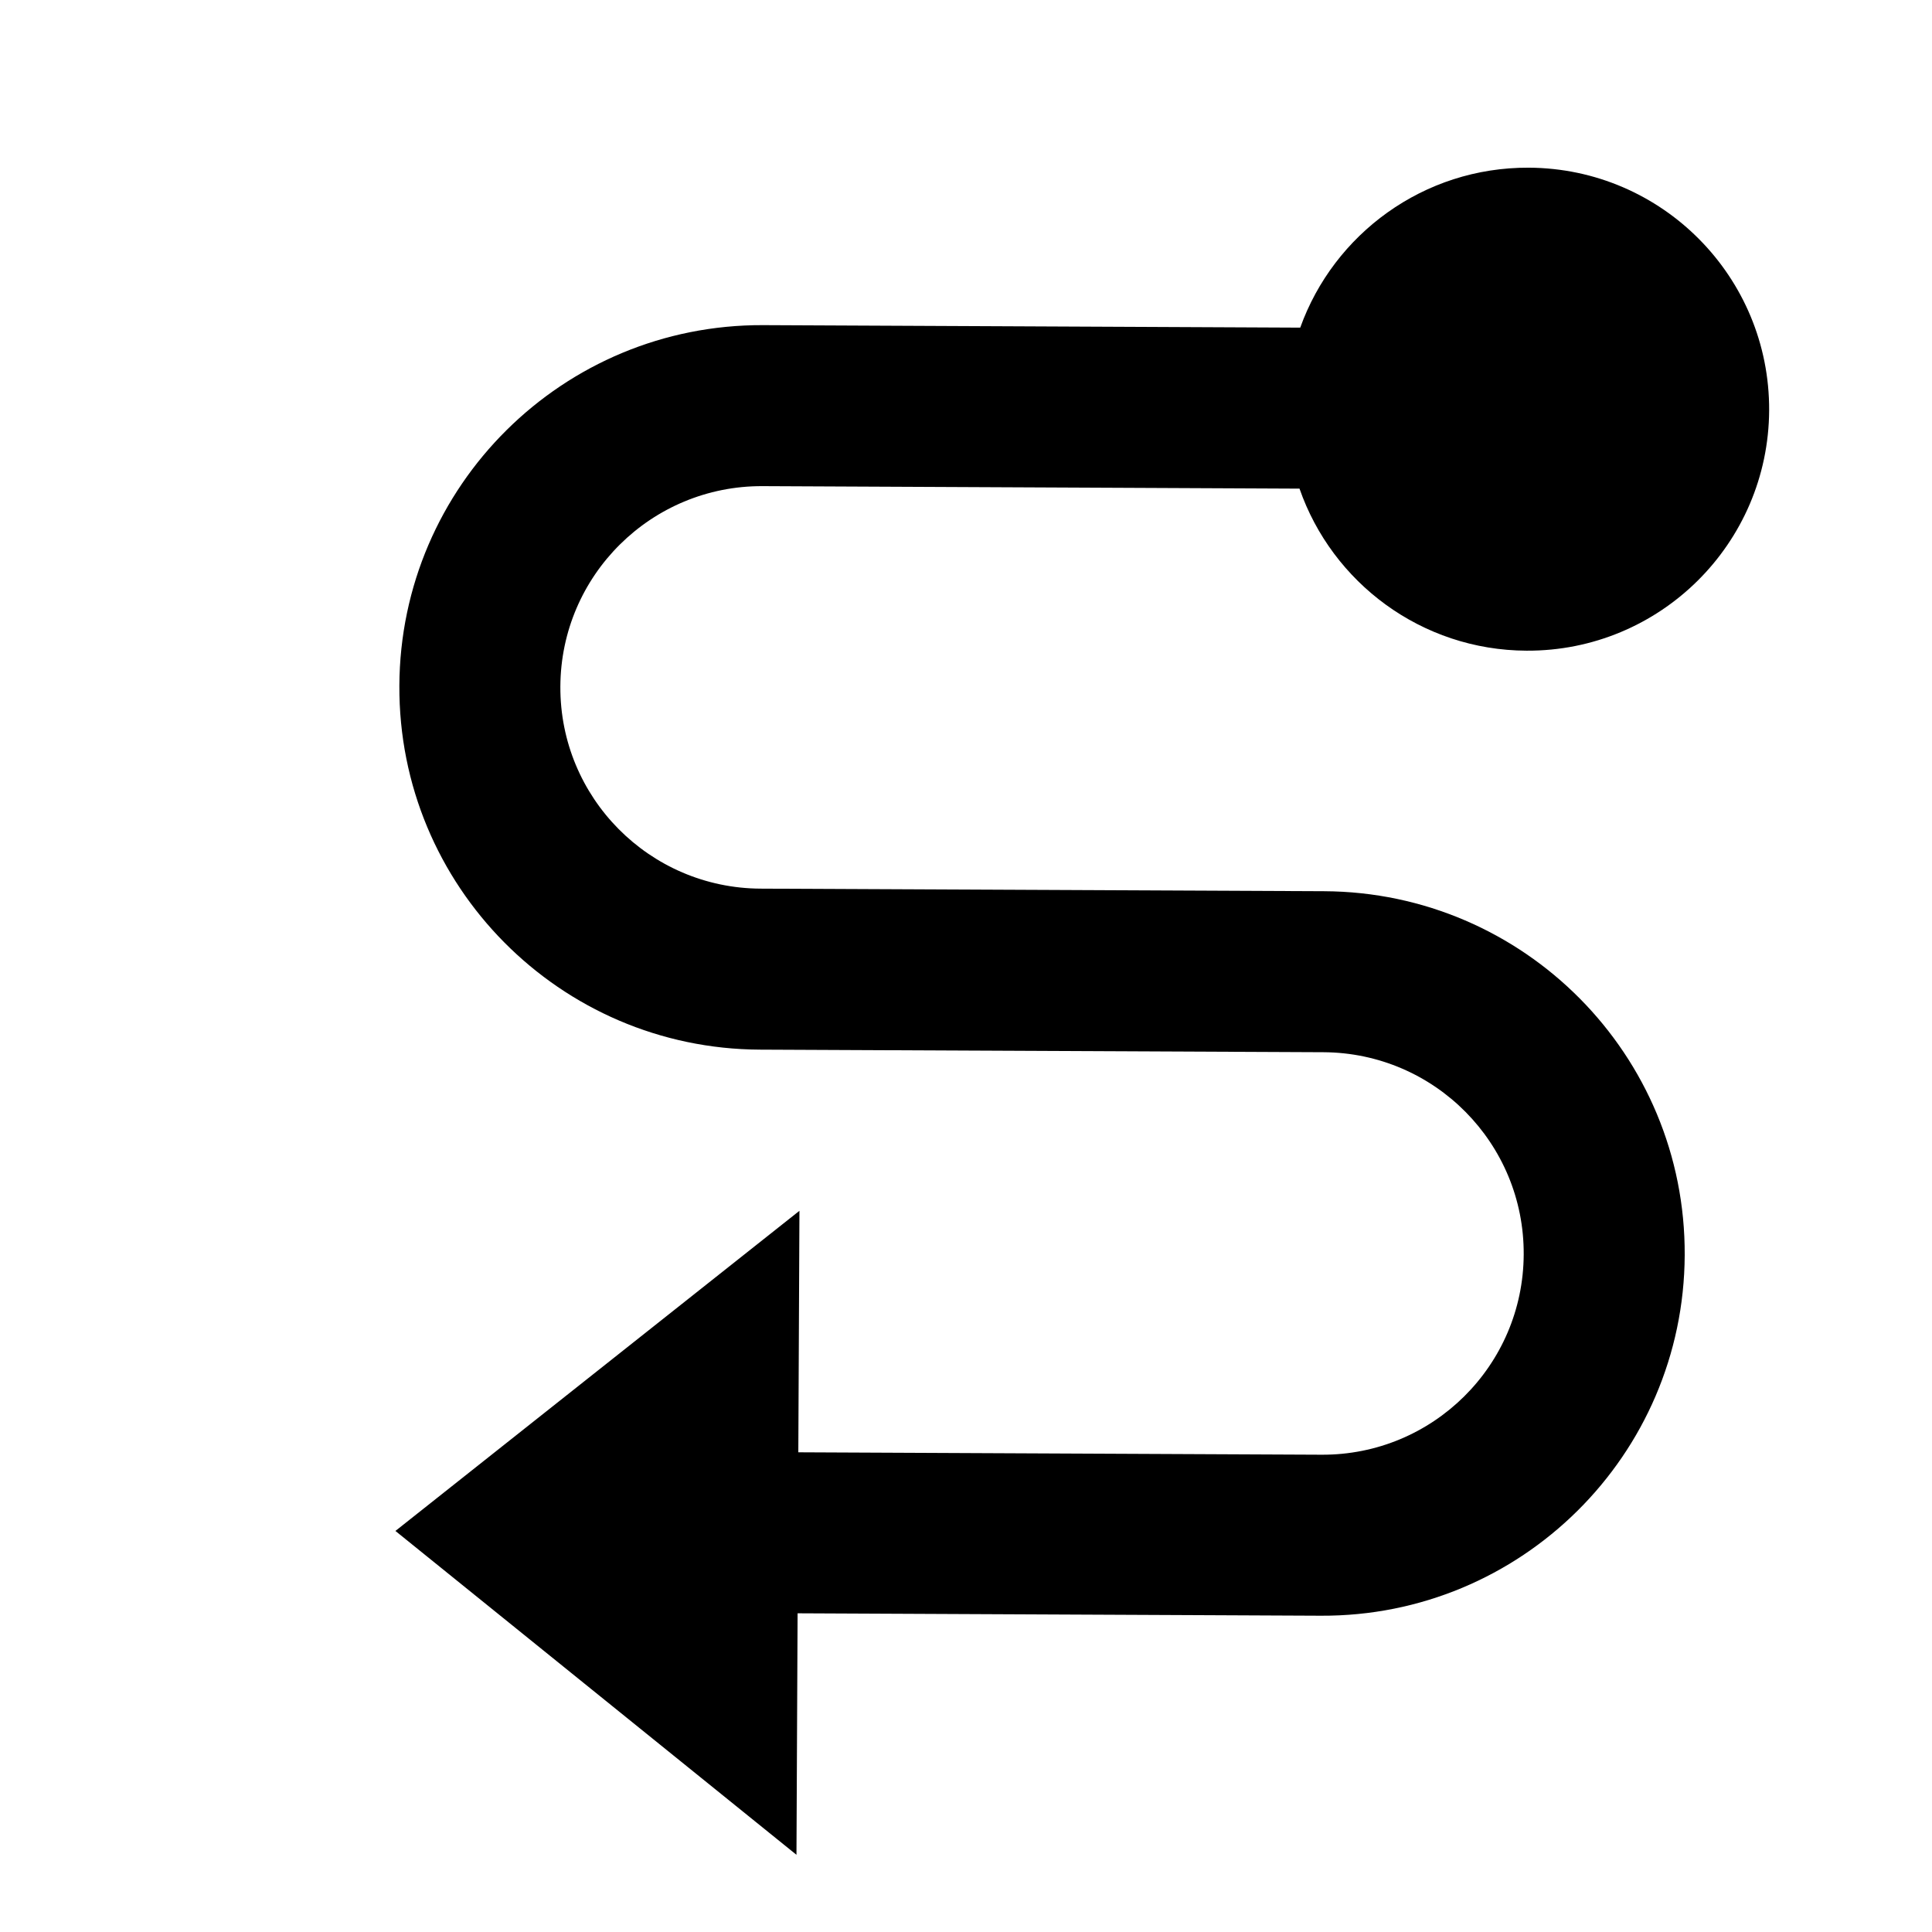
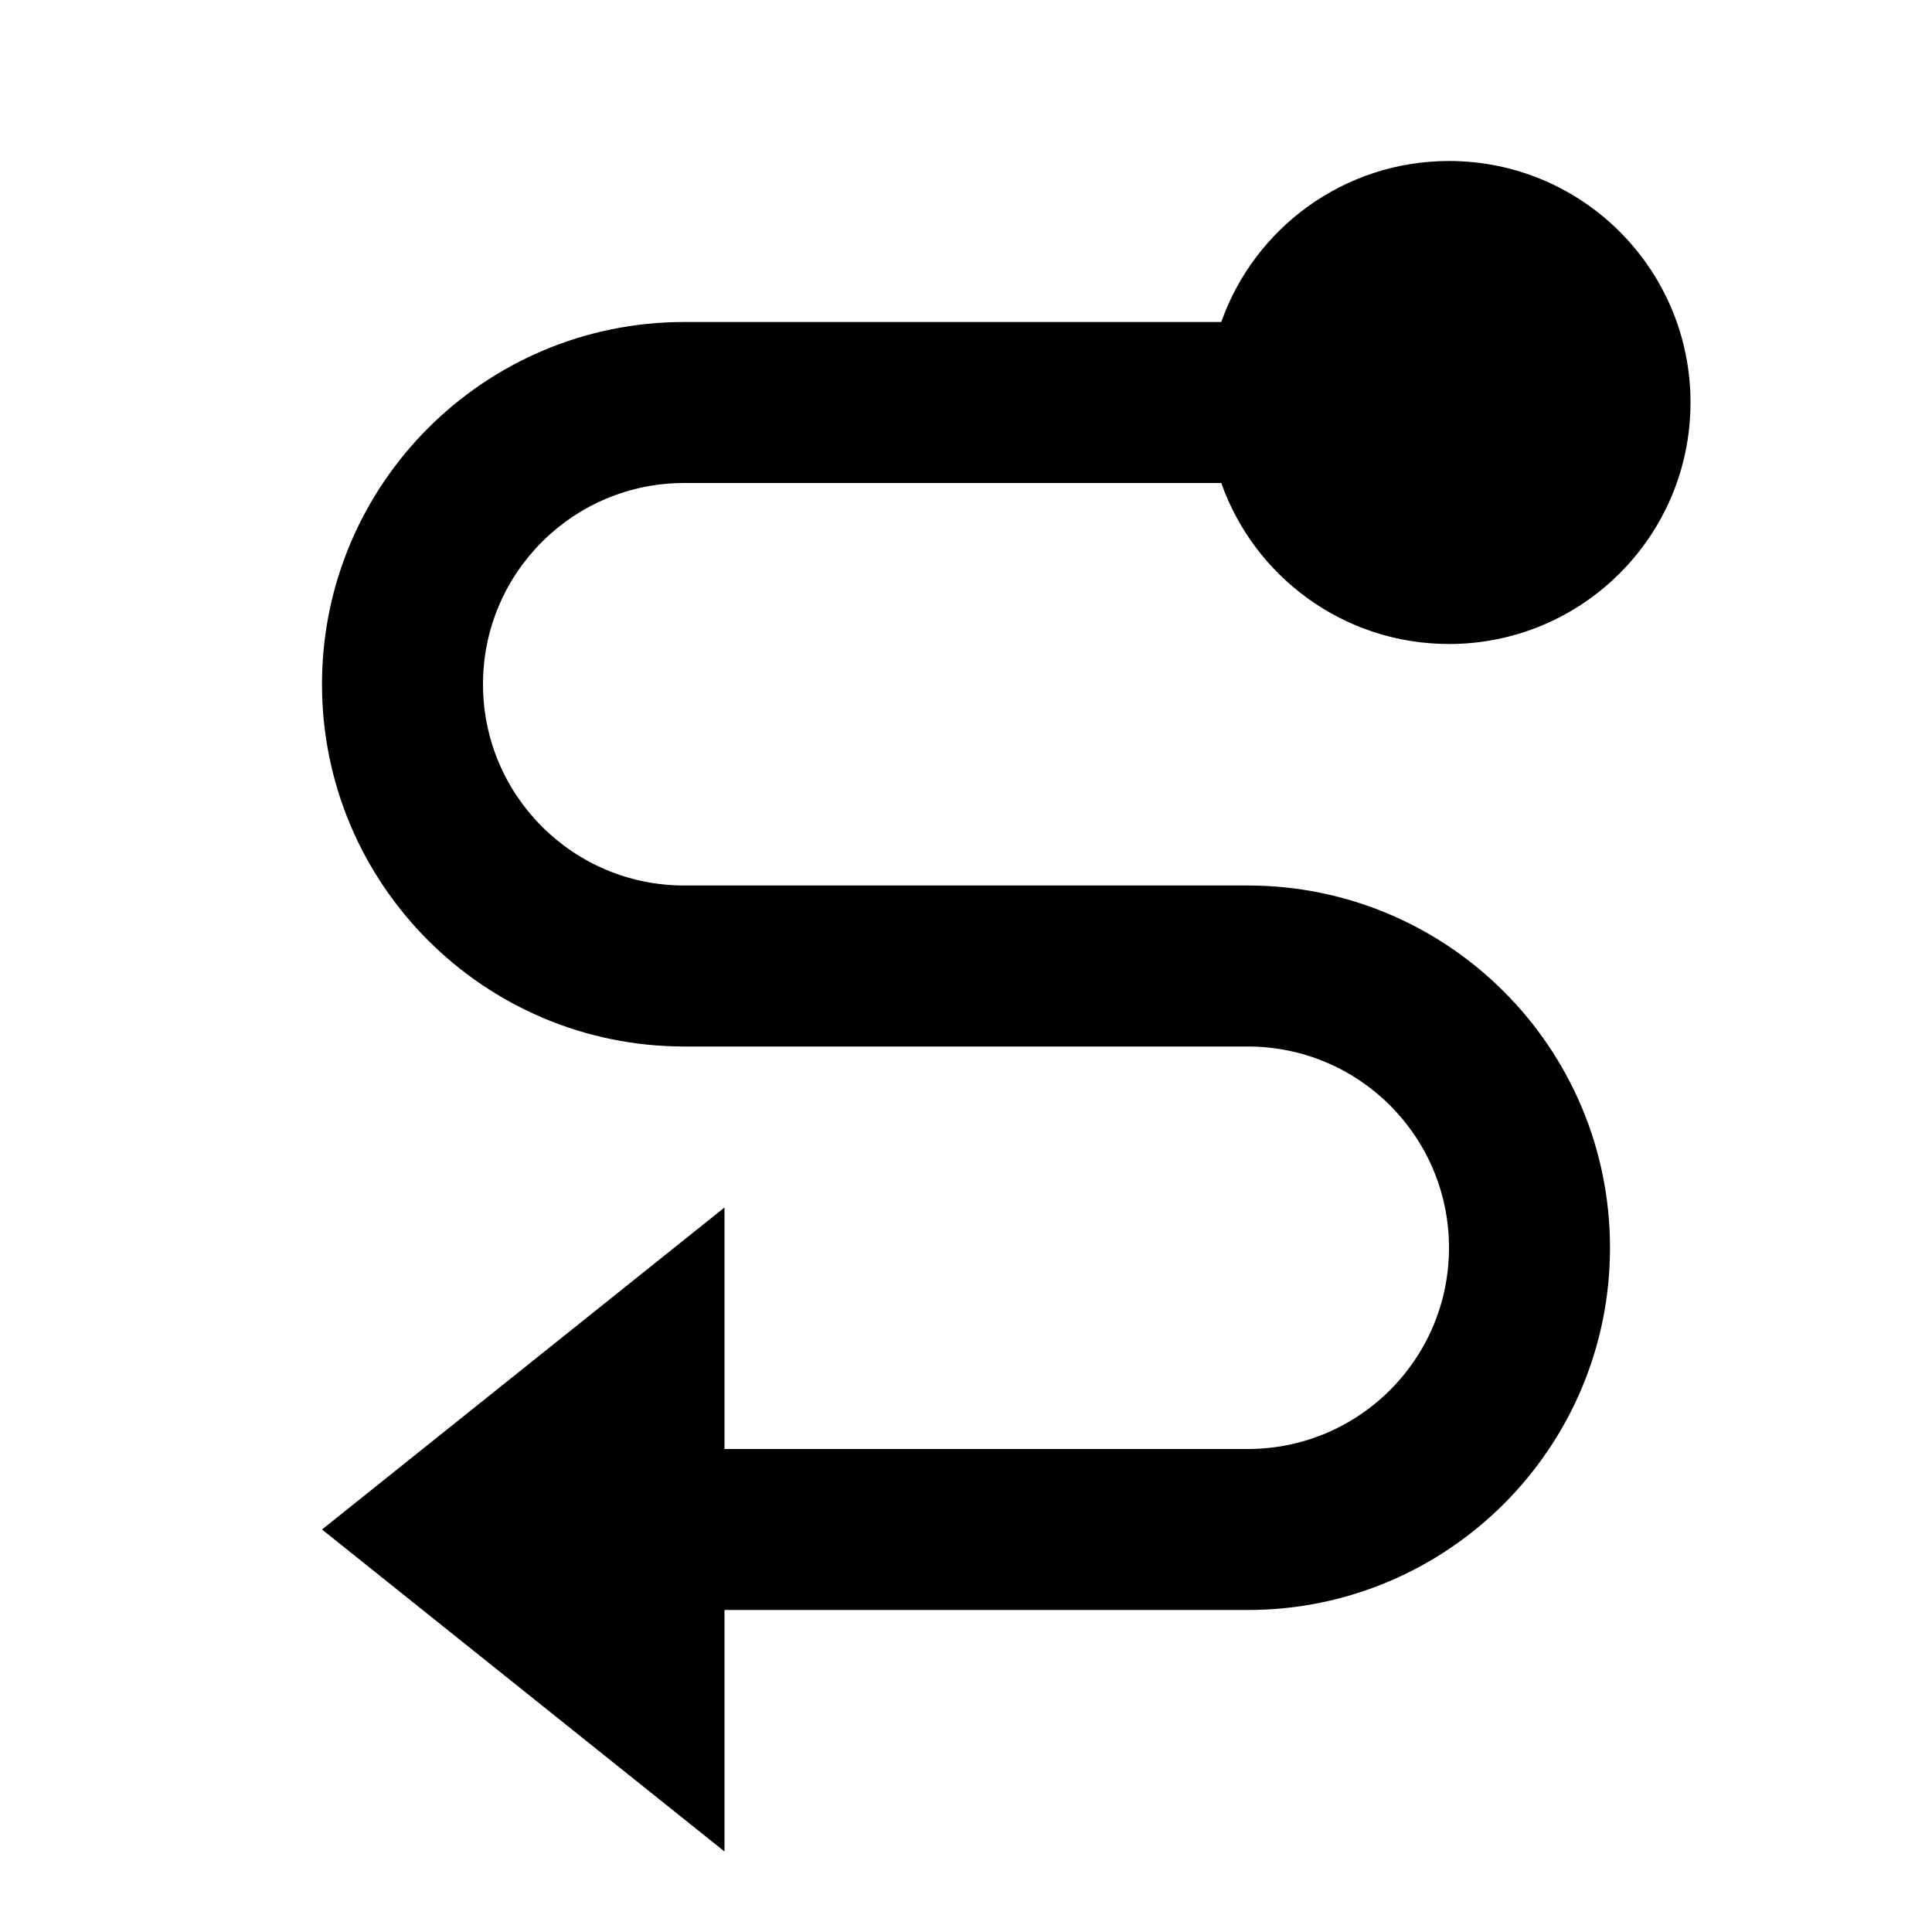
- <svg xmlns="http://www.w3.org/2000/svg" viewBox="0 0 24 24" fill="currentColor" data-license="Apache License 2.0" data-source="RemixIcon">
-   <path d="M9.908 20.041L16.408 20.071C18.893 20.083 20.917 18.077 20.928 15.592C20.94 13.107 18.934 11.083 16.449 11.071L9.449 11.039C8.069 11.033 6.954 9.908 6.961 8.528C6.967 7.147 8.092 6.033 9.472 6.039L16.143 6.07C16.549 7.237 17.657 8.077 18.963 8.083C20.62 8.091 21.969 6.754 21.977 5.097C21.984 3.44 20.647 2.091 18.991 2.083C17.684 2.077 16.569 2.907 16.152 4.07L9.481 4.039C6.996 4.028 4.972 6.033 4.961 8.518C4.949 11.004 6.955 13.028 9.44 13.039L16.44 13.071C17.821 13.078 18.935 14.202 18.928 15.583C18.922 16.964 17.797 18.078 16.417 18.071L9.917 18.041L9.931 15.041L4.912 19.018L9.894 23.041L9.908 20.041Z" fill="currentColor" />
+ <svg xmlns="http://www.w3.org/2000/svg" viewBox="0 0 24 24" data-license="Apache License 2.0" data-source="RemixIcon" fill="currentColor">
+   <path d="M9 20H15.5C17.985 20 20 17.985 20 15.5C20 13.015 17.985 11 15.5 11L8.5 11C7.119 11 6 9.881 6 8.5C6 7.119 7.119 6 8.5 6H15.171C15.582 7.165 16.694 8 18 8C19.657 8 21 6.657 21 5C21 3.343 19.657 2 18 2C16.694 2 15.582 2.835 15.171 4H8.5C6.015 4 4 6.015 4 8.5C4 10.985 6.015 13 8.5 13L15.5 13C16.881 13 18 14.119 18 15.5C18 16.881 16.881 18 15.5 18H9L9 15L4 19L9 23V20Z" />
</svg>
